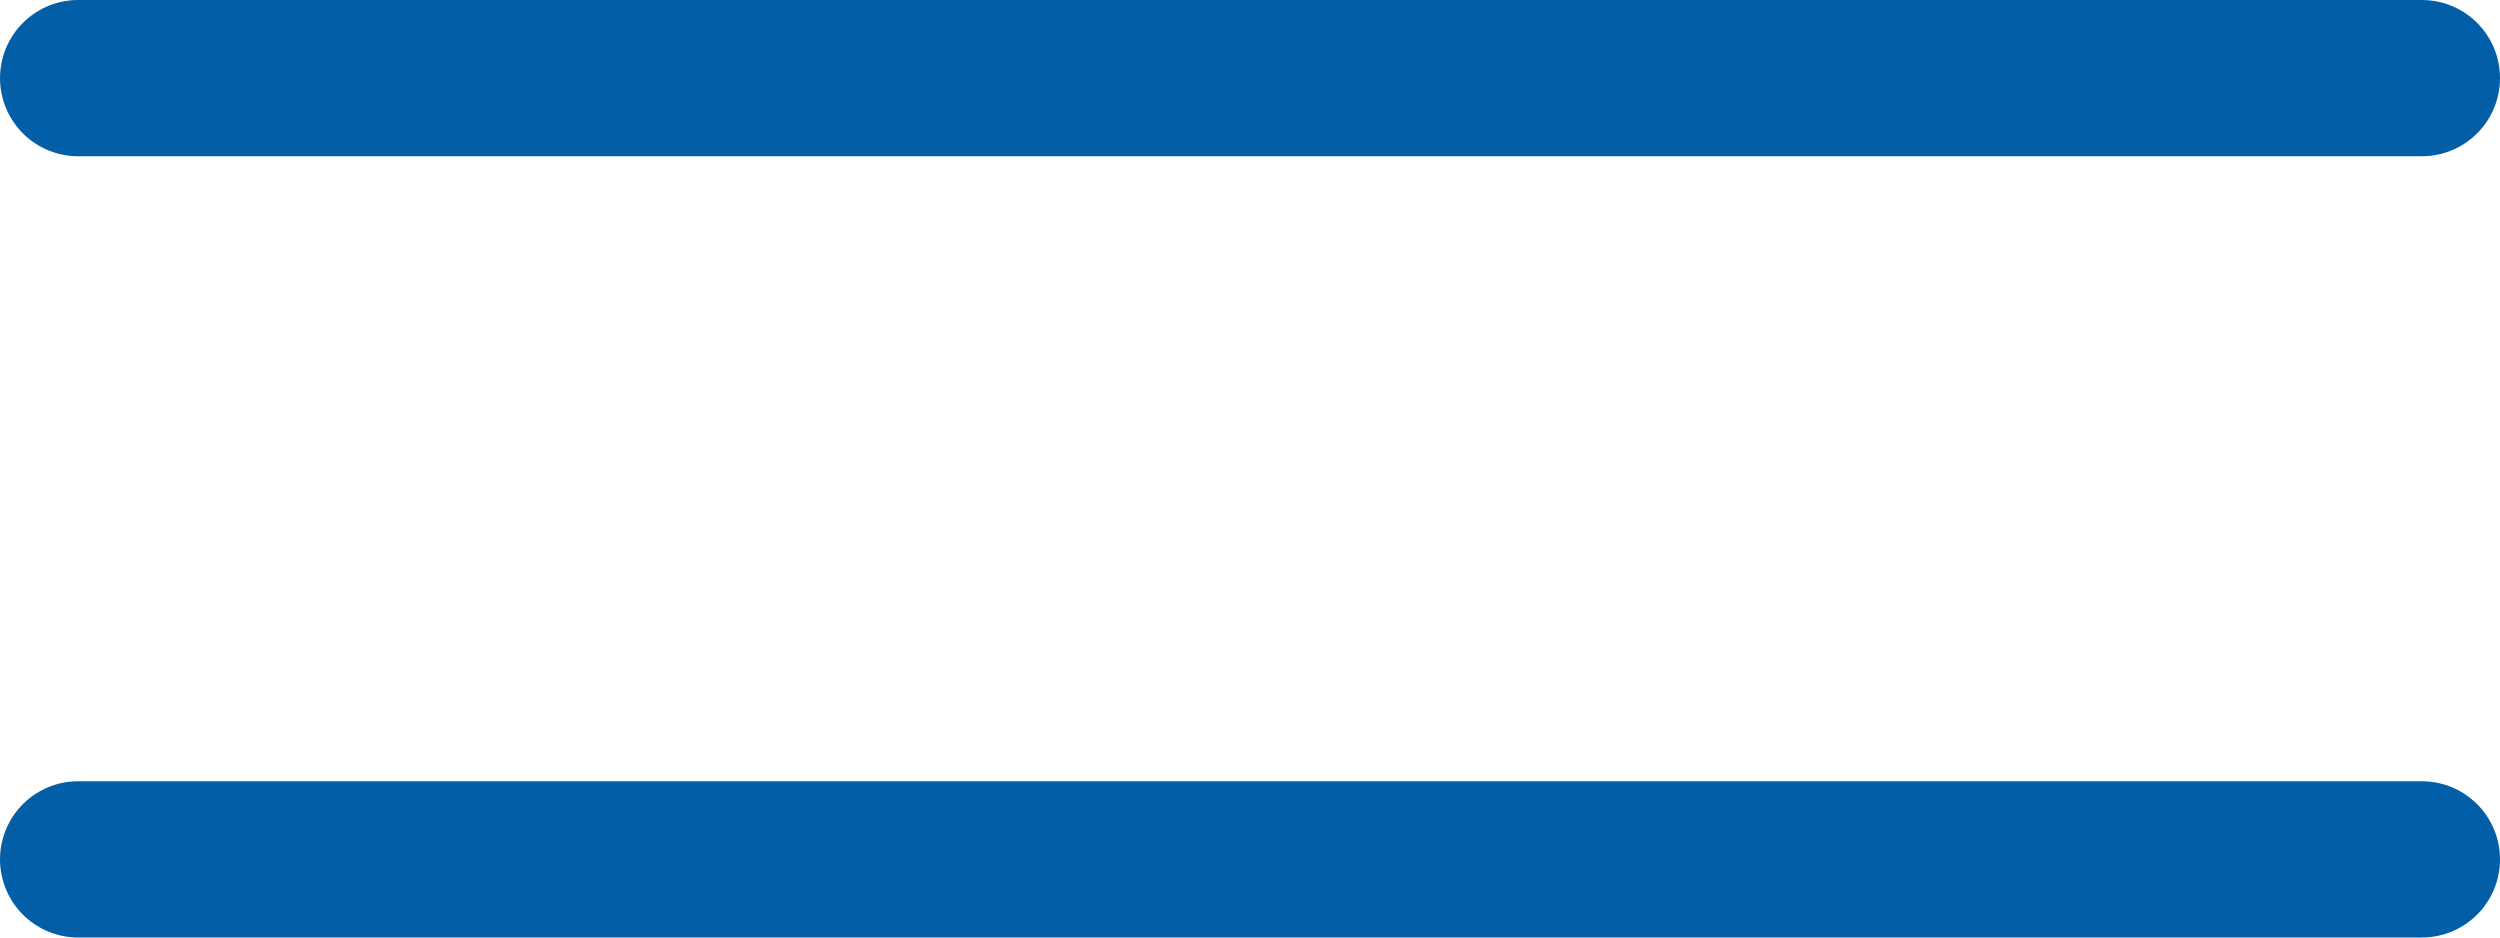
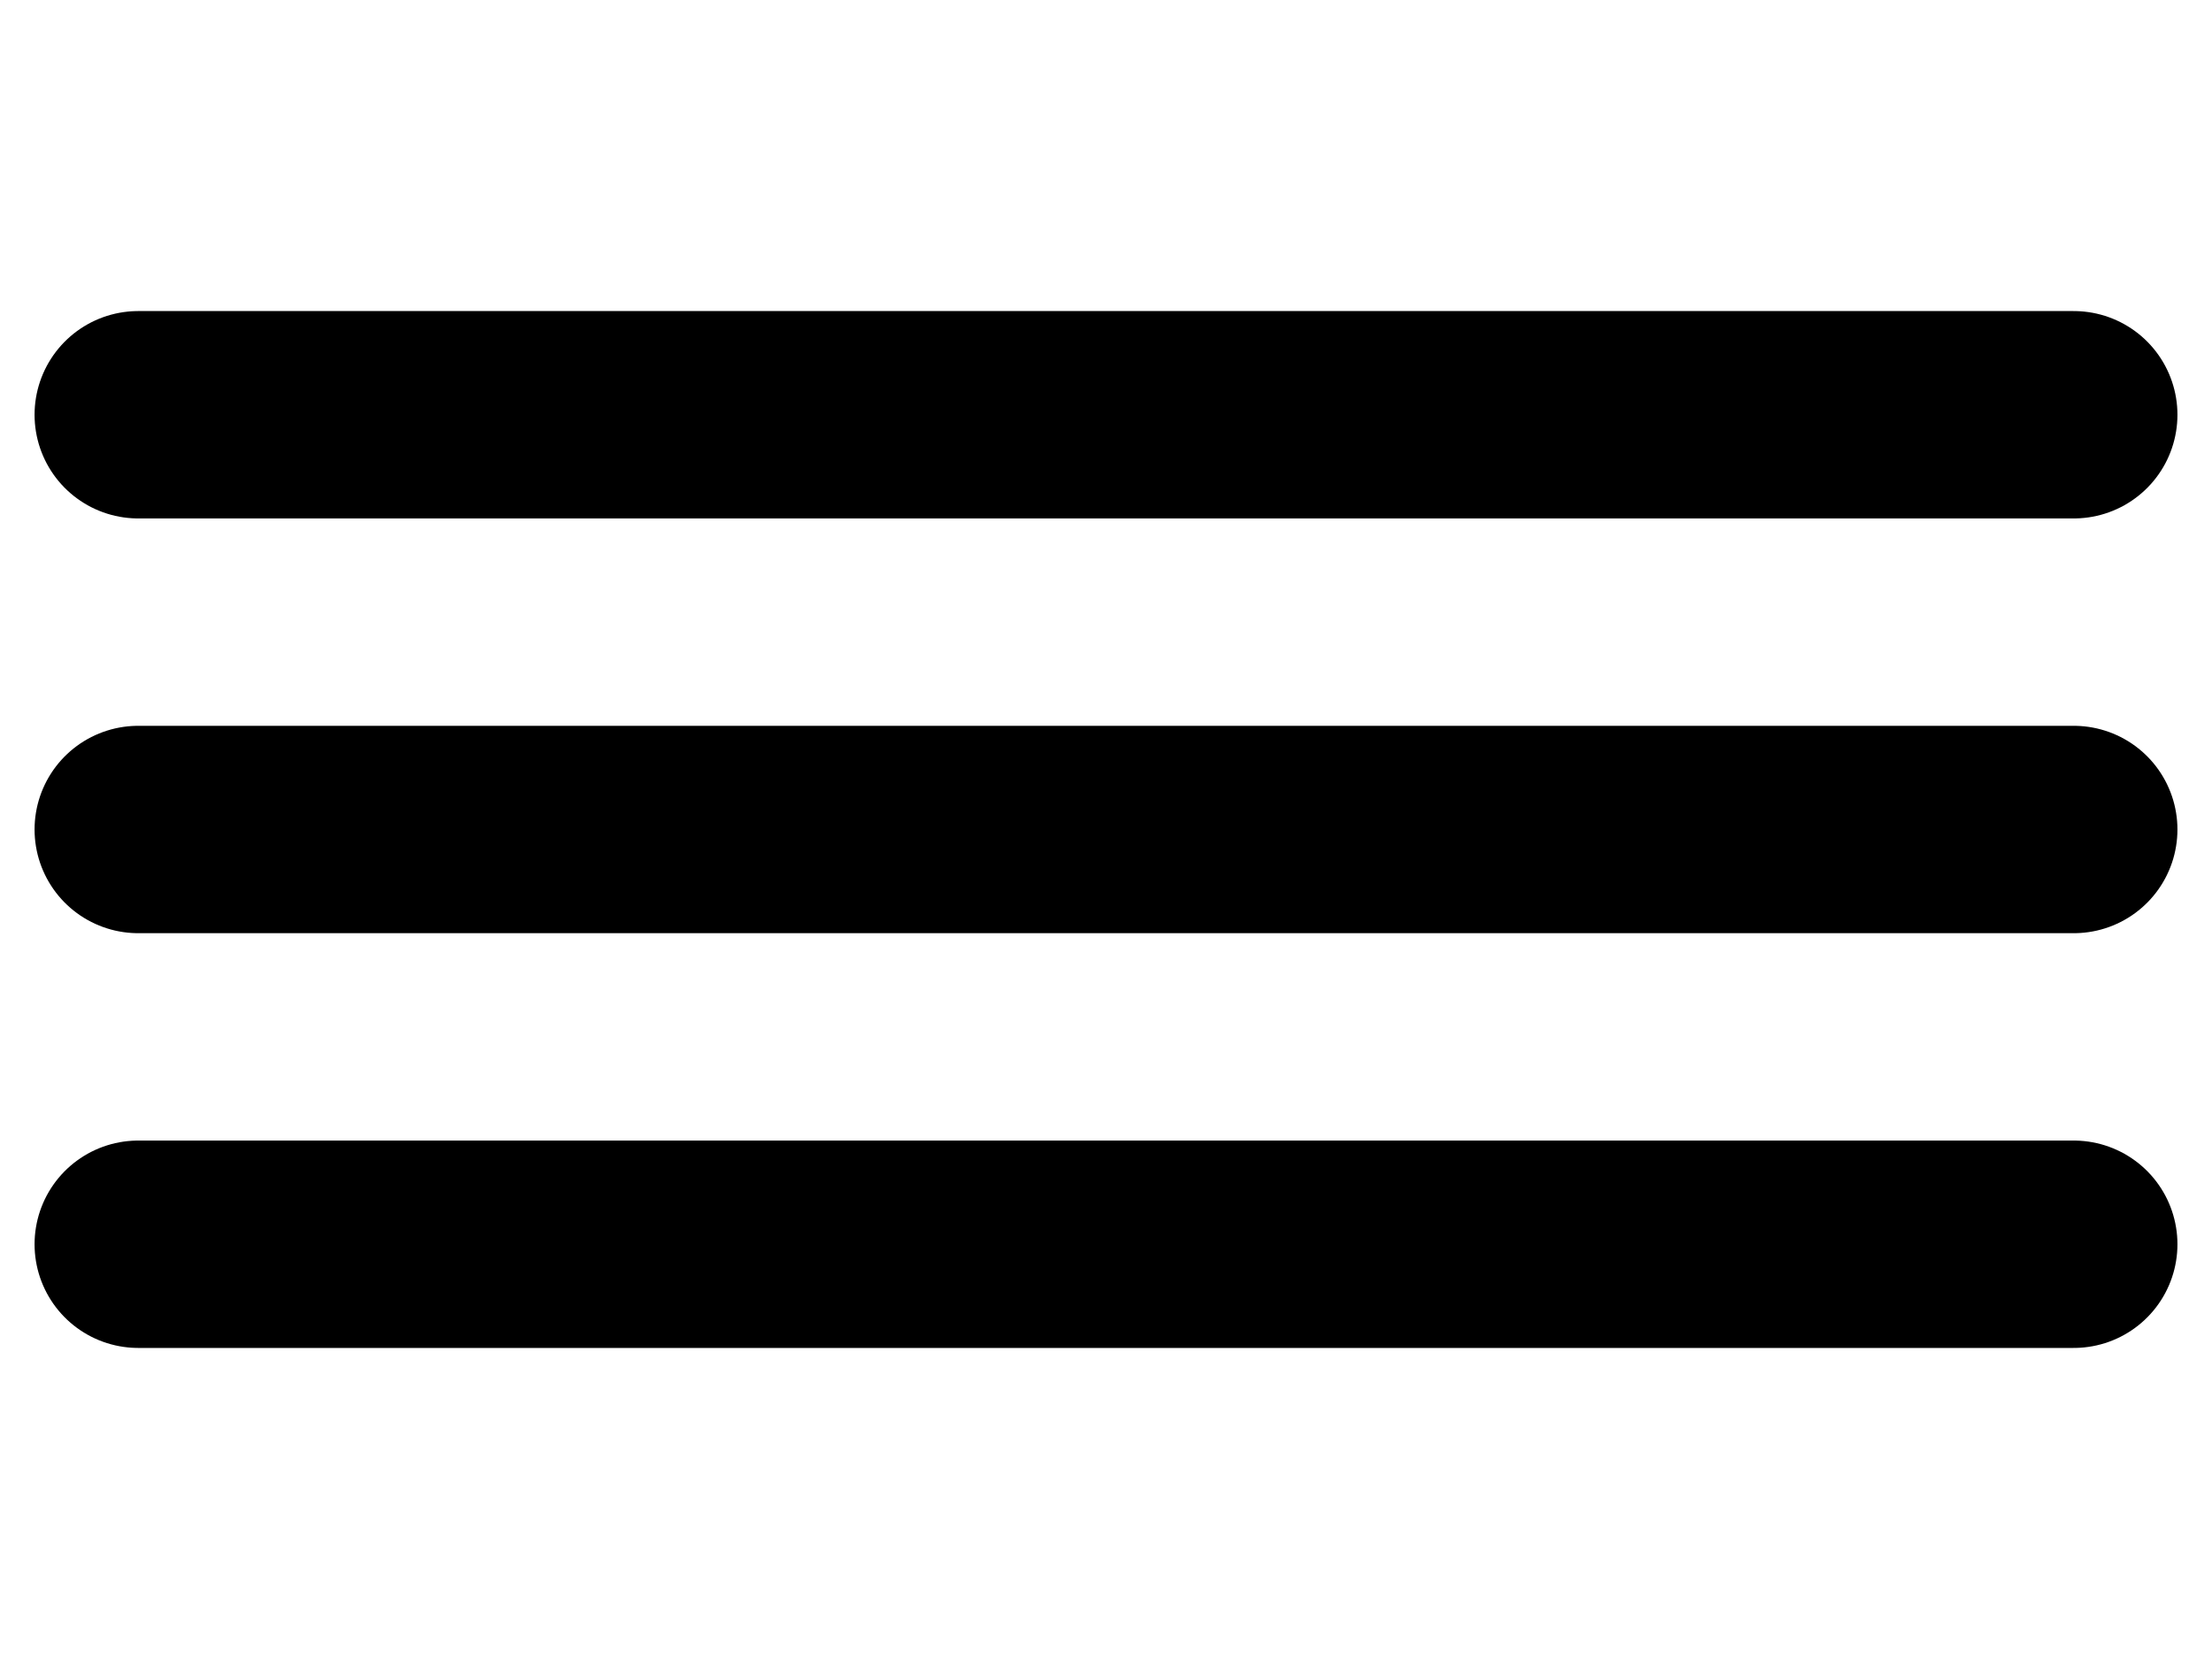
- <svg xmlns="http://www.w3.org/2000/svg" width="32" height="12" viewBox="0 0 32 12" fill="none">
-   <path d="M1 11H31M1 1H31" stroke="#025EA7" stroke-width="2" stroke-linecap="round" stroke-linejoin="round" />
+ <svg xmlns="http://www.w3.org/2000/svg" width="32" height="24" viewBox="0 0 32 24" fill="none">
+   <line x1="2" y1="6" x2="30" y2="6" stroke="currentColor" stroke-width="3" stroke-linecap="round" class="hamburger-line-1" />
+   <line x1="2" y1="12" x2="30" y2="12" stroke="currentColor" stroke-width="3" stroke-linecap="round" class="hamburger-line-2" />
+   <line x1="2" y1="18" x2="30" y2="18" stroke="currentColor" stroke-width="3" stroke-linecap="round" class="hamburger-line-3" />
</svg>
